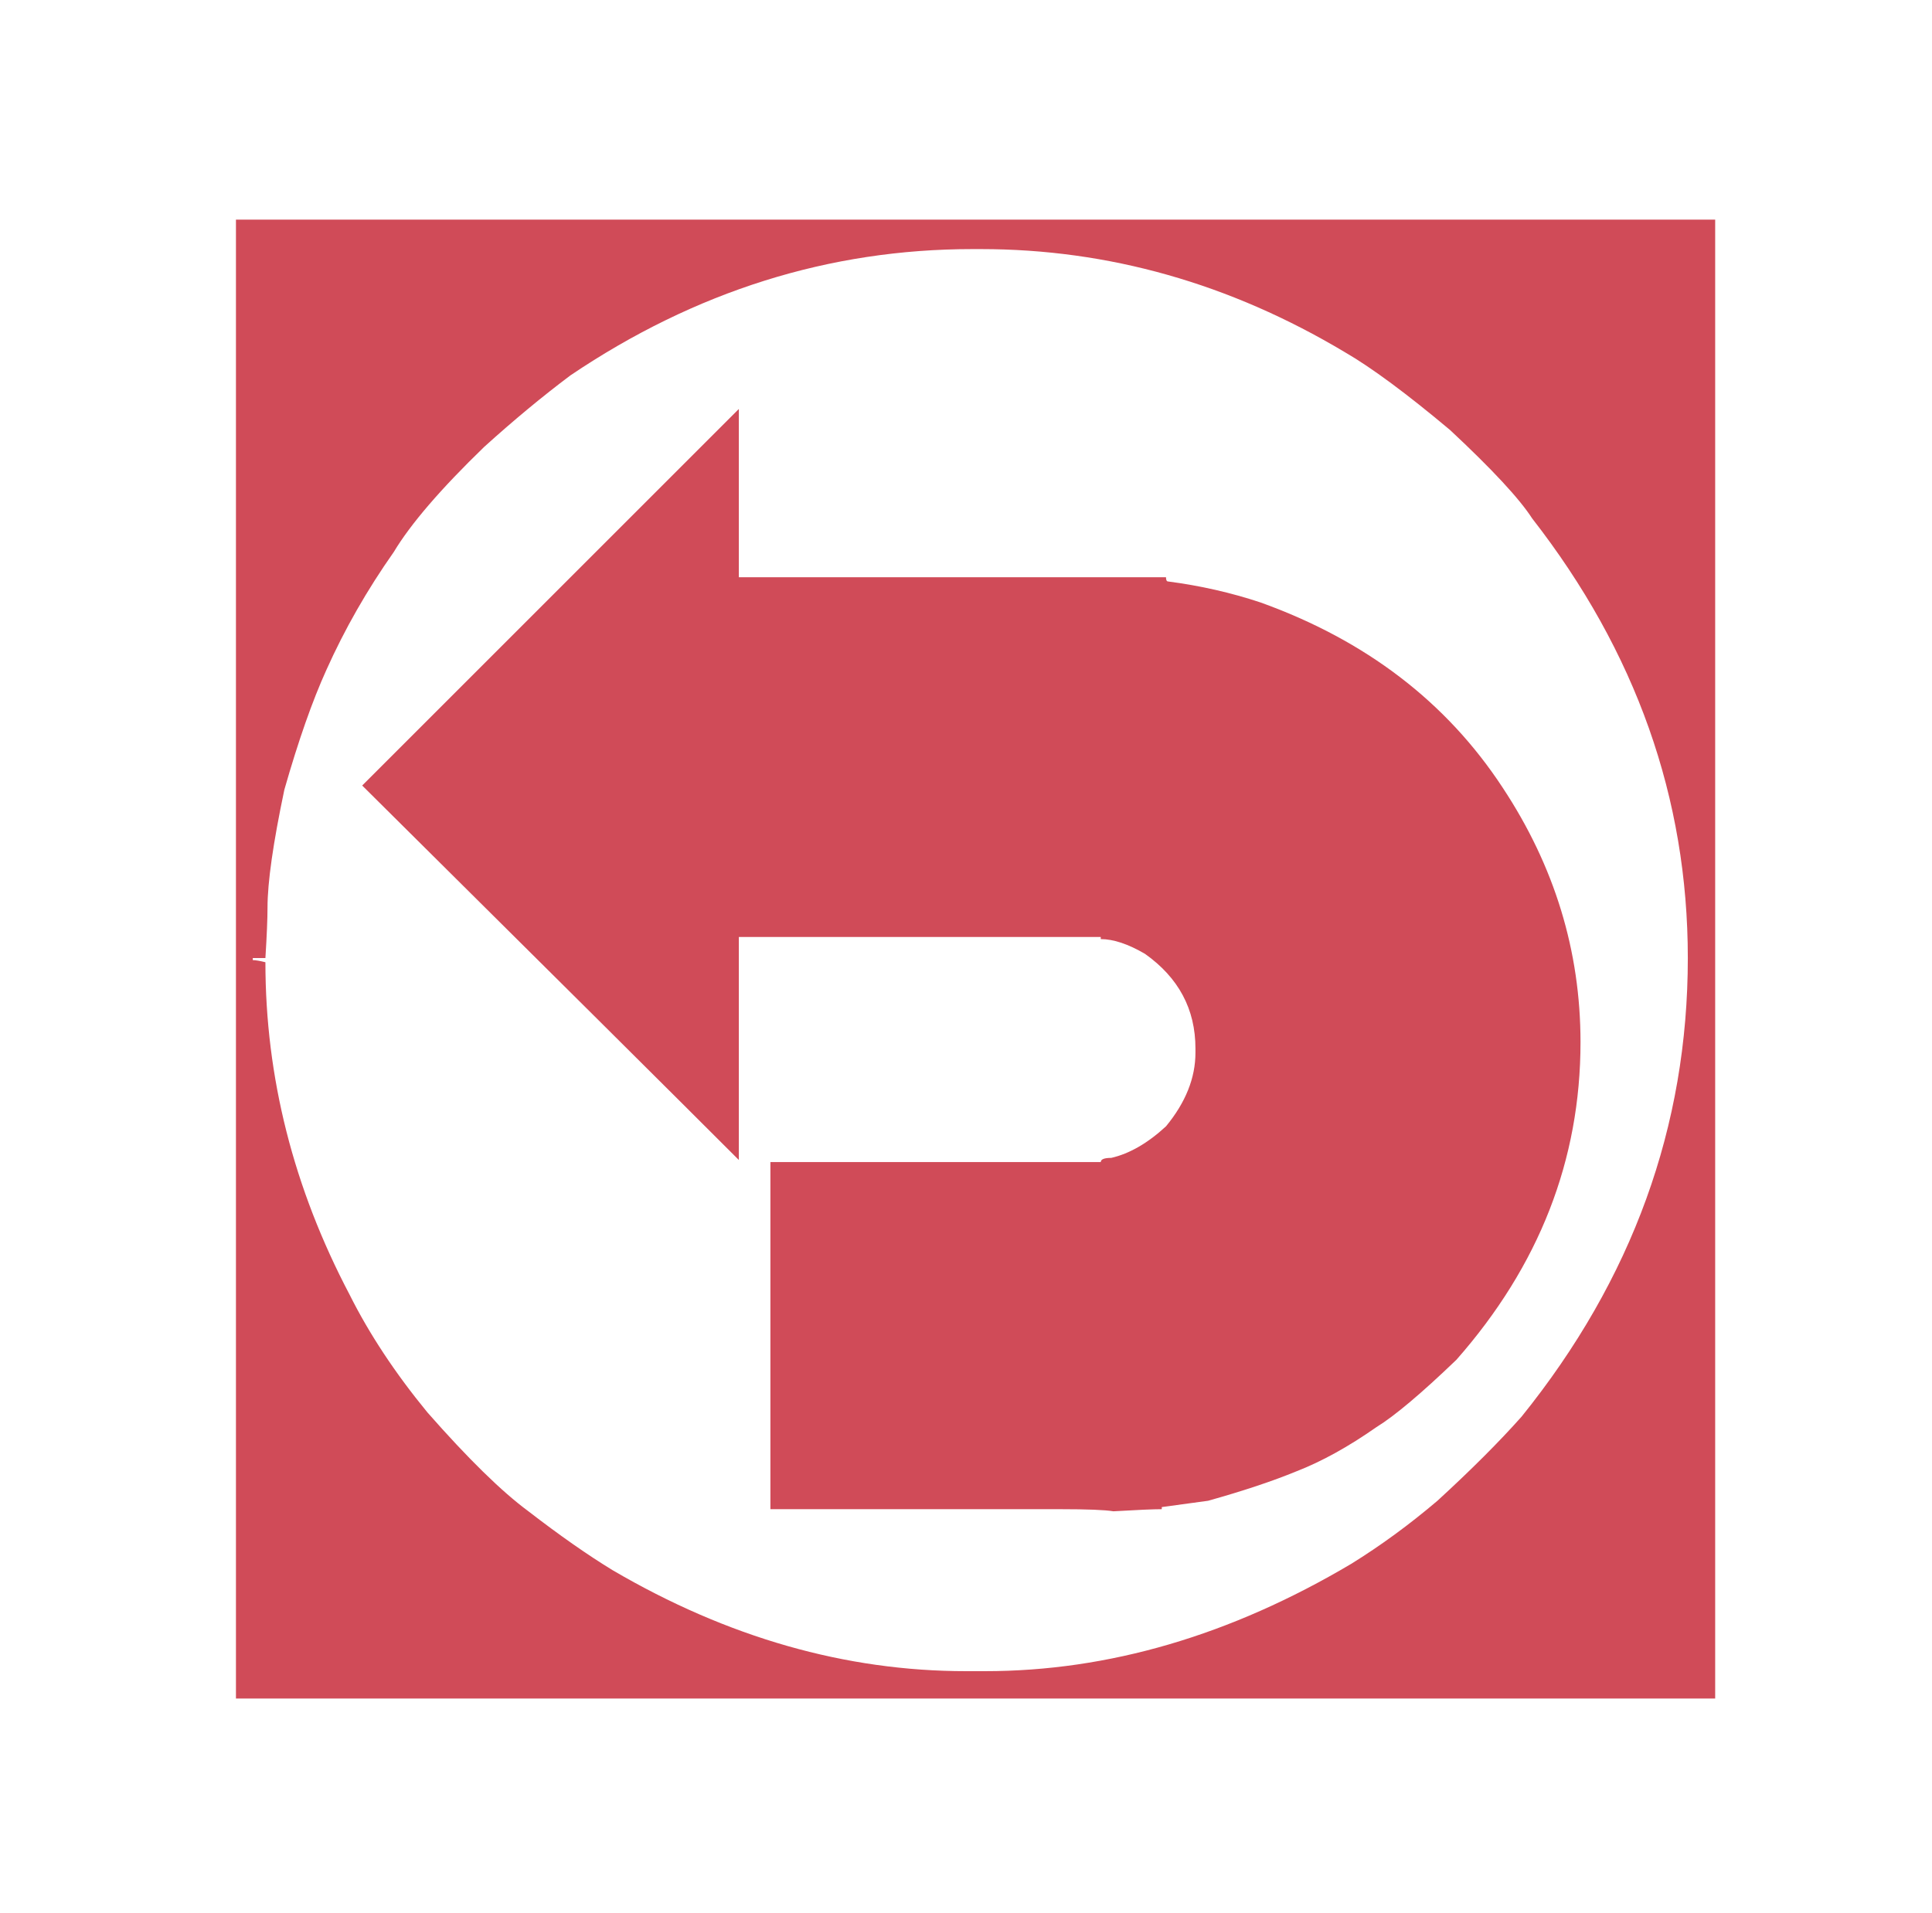
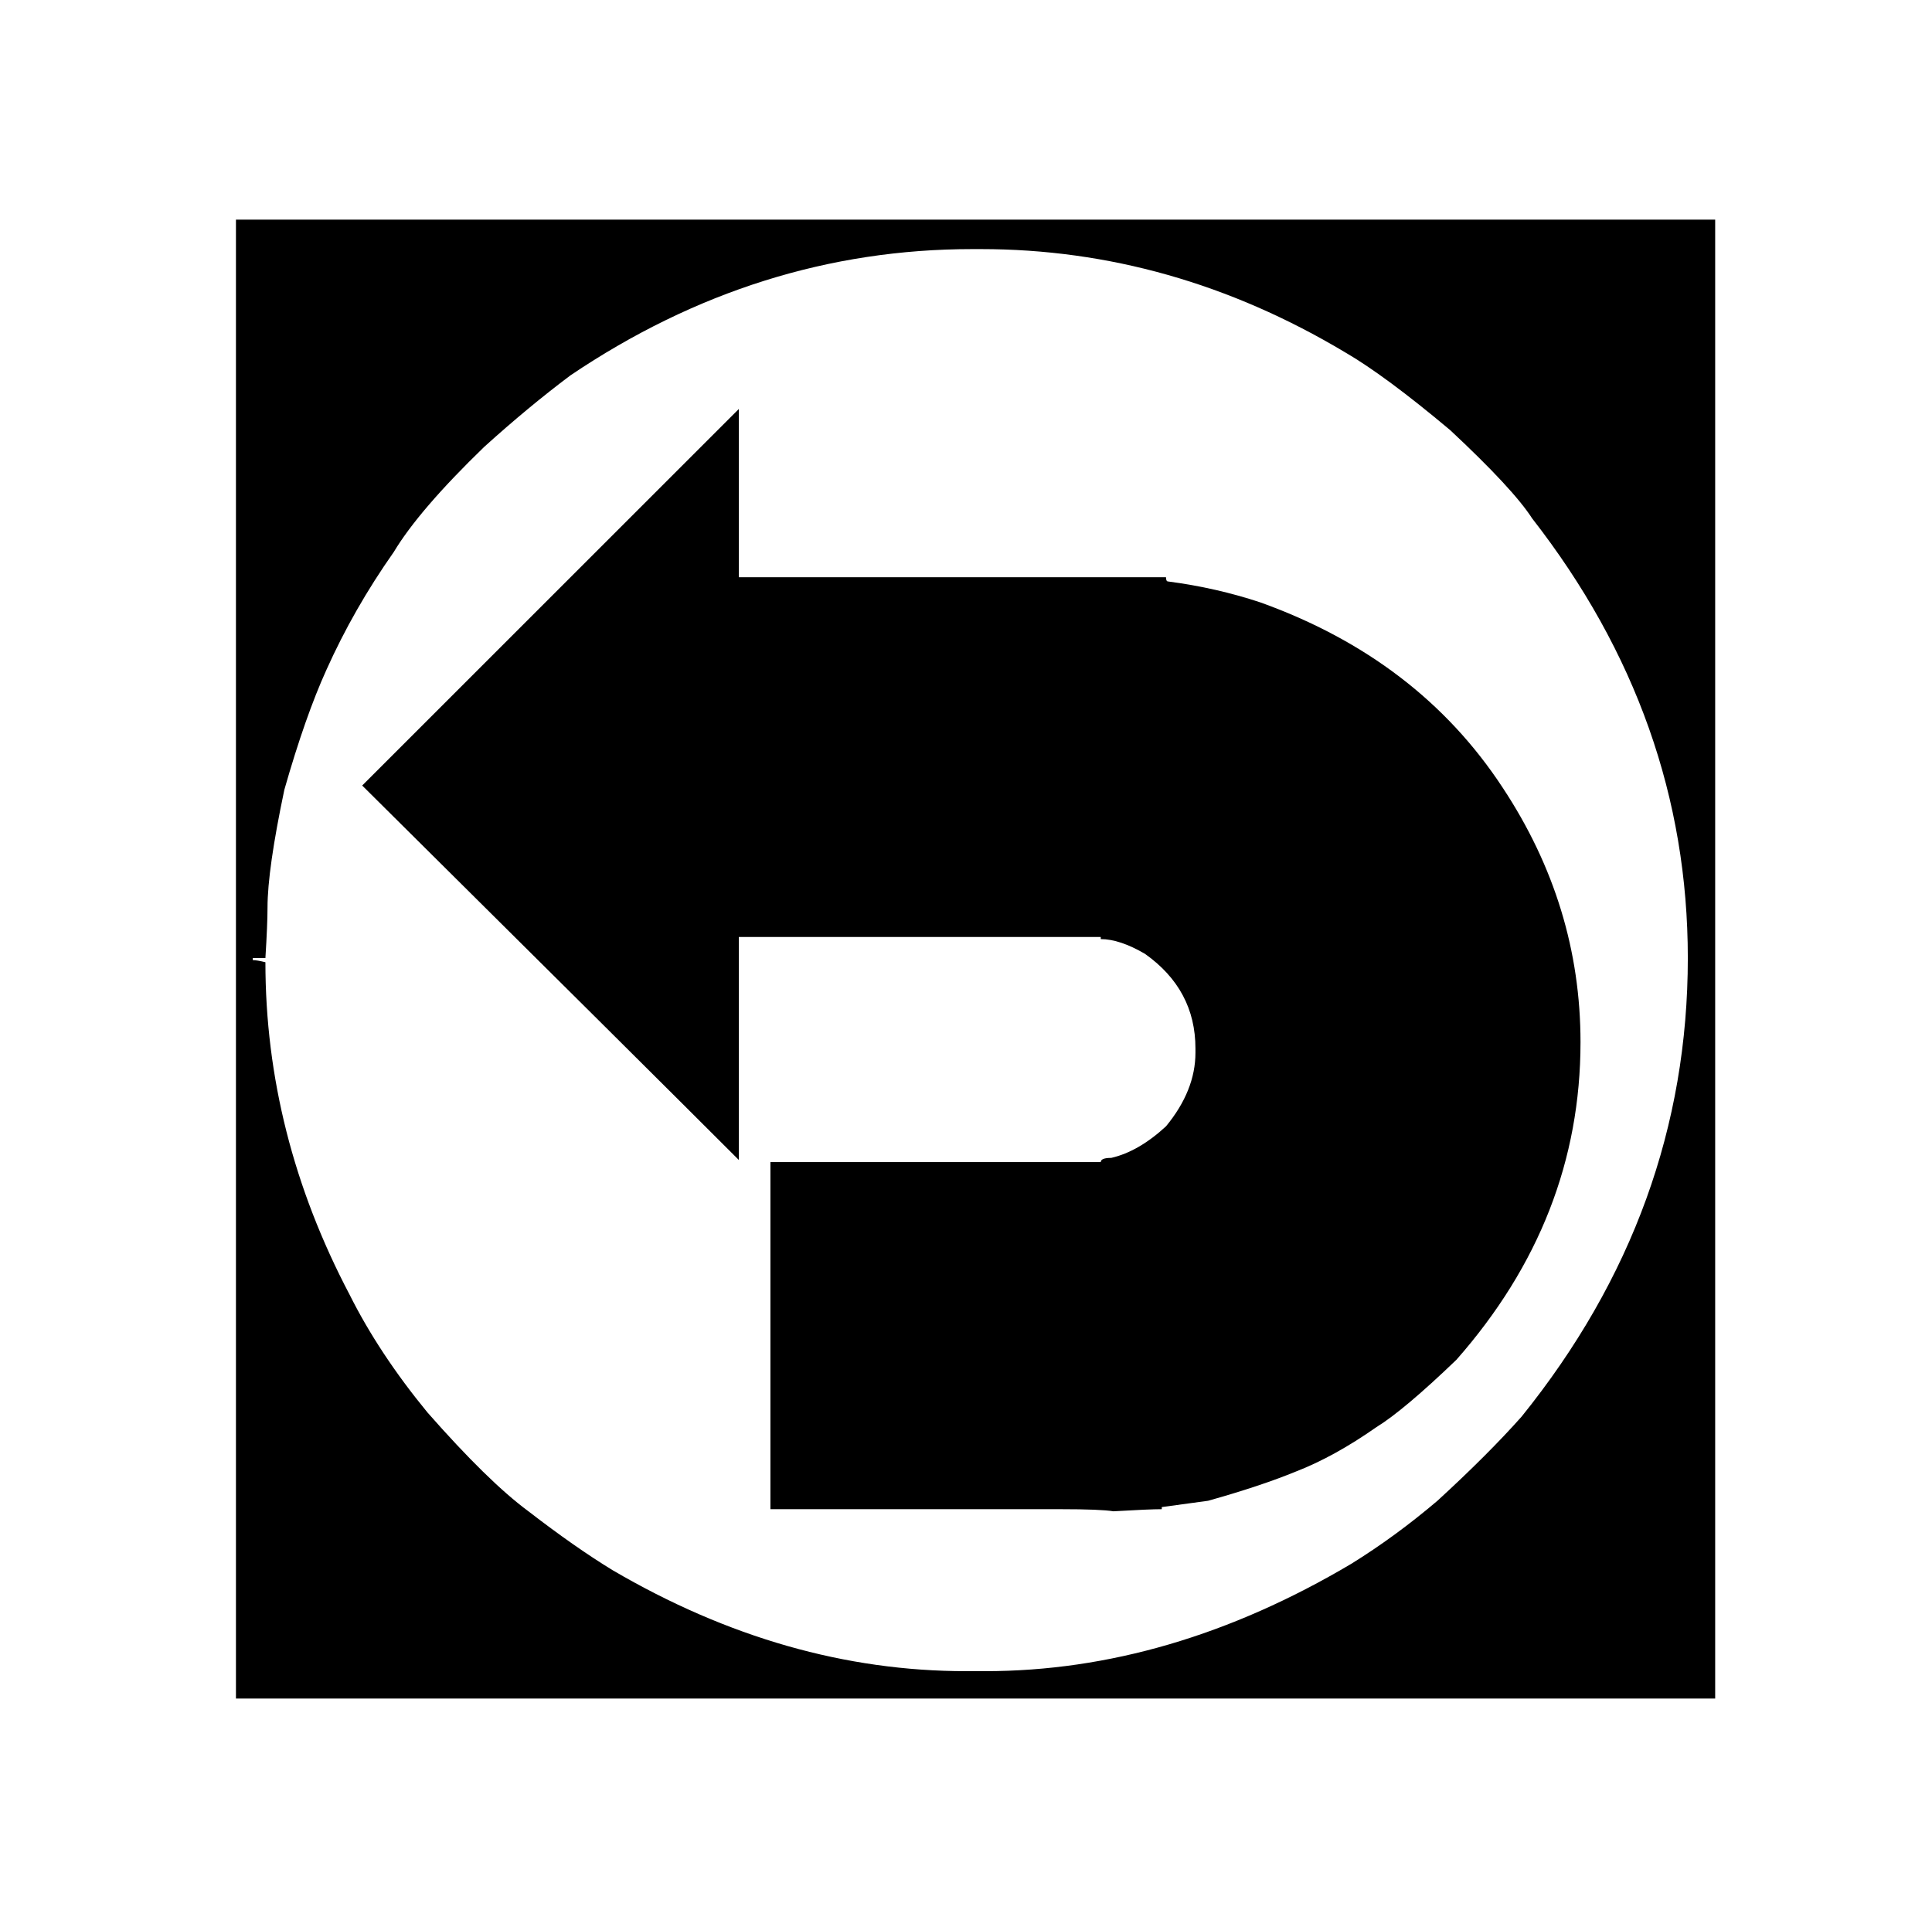
<svg xmlns="http://www.w3.org/2000/svg" version="1.1" viewBox="-10 0 1010 1000">
-   <path fill="#D04B58" d="M113.35 114.85h773.301v773.301h-773.301v-91.301v-488.399v-193.601zM128.75 500.95h-6.6v1.1c1.466 0 3.666 0.367 6.6 1.101c0 60.133 14.667 118.066 44 173.8c10.267 20.533 23.833 41.066 40.7 61.6 c21.267 24.2 38.866 41.434 52.8 51.7c16.134 12.467 30.8 22.733 44 30.8c60.134 35.2 121.733 52.8 184.8 52.8h9.9c64.533 0 128.333 -18.699 191.399 -56.1c15.4 -9.533 30.434 -20.533 45.101 -33 c17.6 -16.134 32.267 -30.8 44 -44c57.934 -71.866 86.899 -151.8 86.899 -239.8c0 -83.601 -27.133 -160.233 -81.399 -229.9c-6.601 -10.267 -20.9 -25.666 -42.9 -46.2c-22.733 -19.066 -41.066 -32.633 -55 -40.699 c-60.133 -35.934 -123.566 -53.9 -190.3 -53.9h-4.4c-74.8 0 -144.833 22 -210.1 66c-14.667 11 -29.7 23.467 -45.1 37.4c-22.733 22 -38.5 40.333 -47.301 55c-13.933 19.8 -25.666 40.333 -35.199 61.6 c-7.334 16.134 -14.667 37.033 -22 62.7c-5.867 27.866 -8.801 48.399 -8.801 61.6c0 5.867 -0.366 14.667 -1.1 26.4zM376.25 213.85v88h177.1h22h16.5h7.7c0 1.467 0.367 2.2 1.101 2.2 c16.866 2.2 33 5.867 48.399 11c55 19.8 97.167 52.066 126.5 96.8c27.134 41.067 40.7 85.434 40.7 133.101c0 61.6 -21.634 116.967 -64.9 166.1c-18.333 17.601 -32.267 29.334 -41.8 35.2 c-14.666 10.267 -28.6 17.967 -41.8 23.1c-12.467 5.134 -27.866 10.267 -46.2 15.4c-5.133 0.733 -13.2 1.833 -24.2 3.3v1.101c-4.399 0 -12.833 0.366 -25.3 1.1 c-4.399 -0.733 -13.566 -1.1 -27.5 -1.1h-151.8v-181.5h172.7c0 -1.467 1.833 -2.2 5.5 -2.2c9.533 -2.2 19.066 -7.7 28.6 -16.5c10.267 -12.467 15.4 -25.3 15.4 -38.5v-2.2c0 -20.533 -8.8 -37.033 -26.4 -49.5 c-8.8 -5.134 -16.5 -7.7 -23.1 -7.7v-1.1h-189.2v116.6c-33 -33 -98.634 -98.267 -196.9 -195.8z" />
+   <path fill="currentColor" d="M113.35 114.85h773.301v773.301h-773.301v-91.301v-488.399v-193.601zM128.75 500.95h-6.6v1.1c1.466 0 3.666 0.367 6.6 1.101c0 60.133 14.667 118.066 44 173.8c10.267 20.533 23.833 41.066 40.7 61.6 c21.267 24.2 38.866 41.434 52.8 51.7c16.134 12.467 30.8 22.733 44 30.8c60.134 35.2 121.733 52.8 184.8 52.8h9.9c64.533 0 128.333 -18.699 191.399 -56.1c15.4 -9.533 30.434 -20.533 45.101 -33 c17.6 -16.134 32.267 -30.8 44 -44c57.934 -71.866 86.899 -151.8 86.899 -239.8c0 -83.601 -27.133 -160.233 -81.399 -229.9c-6.601 -10.267 -20.9 -25.666 -42.9 -46.2c-22.733 -19.066 -41.066 -32.633 -55 -40.699 c-60.133 -35.934 -123.566 -53.9 -190.3 -53.9h-4.4c-74.8 0 -144.833 22 -210.1 66c-14.667 11 -29.7 23.467 -45.1 37.4c-22.733 22 -38.5 40.333 -47.301 55c-13.933 19.8 -25.666 40.333 -35.199 61.6 c-7.334 16.134 -14.667 37.033 -22 62.7c-5.867 27.866 -8.801 48.399 -8.801 61.6c0 5.867 -0.366 14.667 -1.1 26.4zM376.25 213.85v88h177.1h22h16.5h7.7c0 1.467 0.367 2.2 1.101 2.2 c16.866 2.2 33 5.867 48.399 11c55 19.8 97.167 52.066 126.5 96.8c27.134 41.067 40.7 85.434 40.7 133.101c0 61.6 -21.634 116.967 -64.9 166.1c-18.333 17.601 -32.267 29.334 -41.8 35.2 c-14.666 10.267 -28.6 17.967 -41.8 23.1c-12.467 5.134 -27.866 10.267 -46.2 15.4c-5.133 0.733 -13.2 1.833 -24.2 3.3v1.101c-4.399 0 -12.833 0.366 -25.3 1.1 c-4.399 -0.733 -13.566 -1.1 -27.5 -1.1h-151.8v-181.5h172.7c0 -1.467 1.833 -2.2 5.5 -2.2c9.533 -2.2 19.066 -7.7 28.6 -16.5c10.267 -12.467 15.4 -25.3 15.4 -38.5v-2.2c0 -20.533 -8.8 -37.033 -26.4 -49.5 c-8.8 -5.134 -16.5 -7.7 -23.1 -7.7v-1.1h-189.2v116.6c-33 -33 -98.634 -98.267 -196.9 -195.8z" />
</svg>
